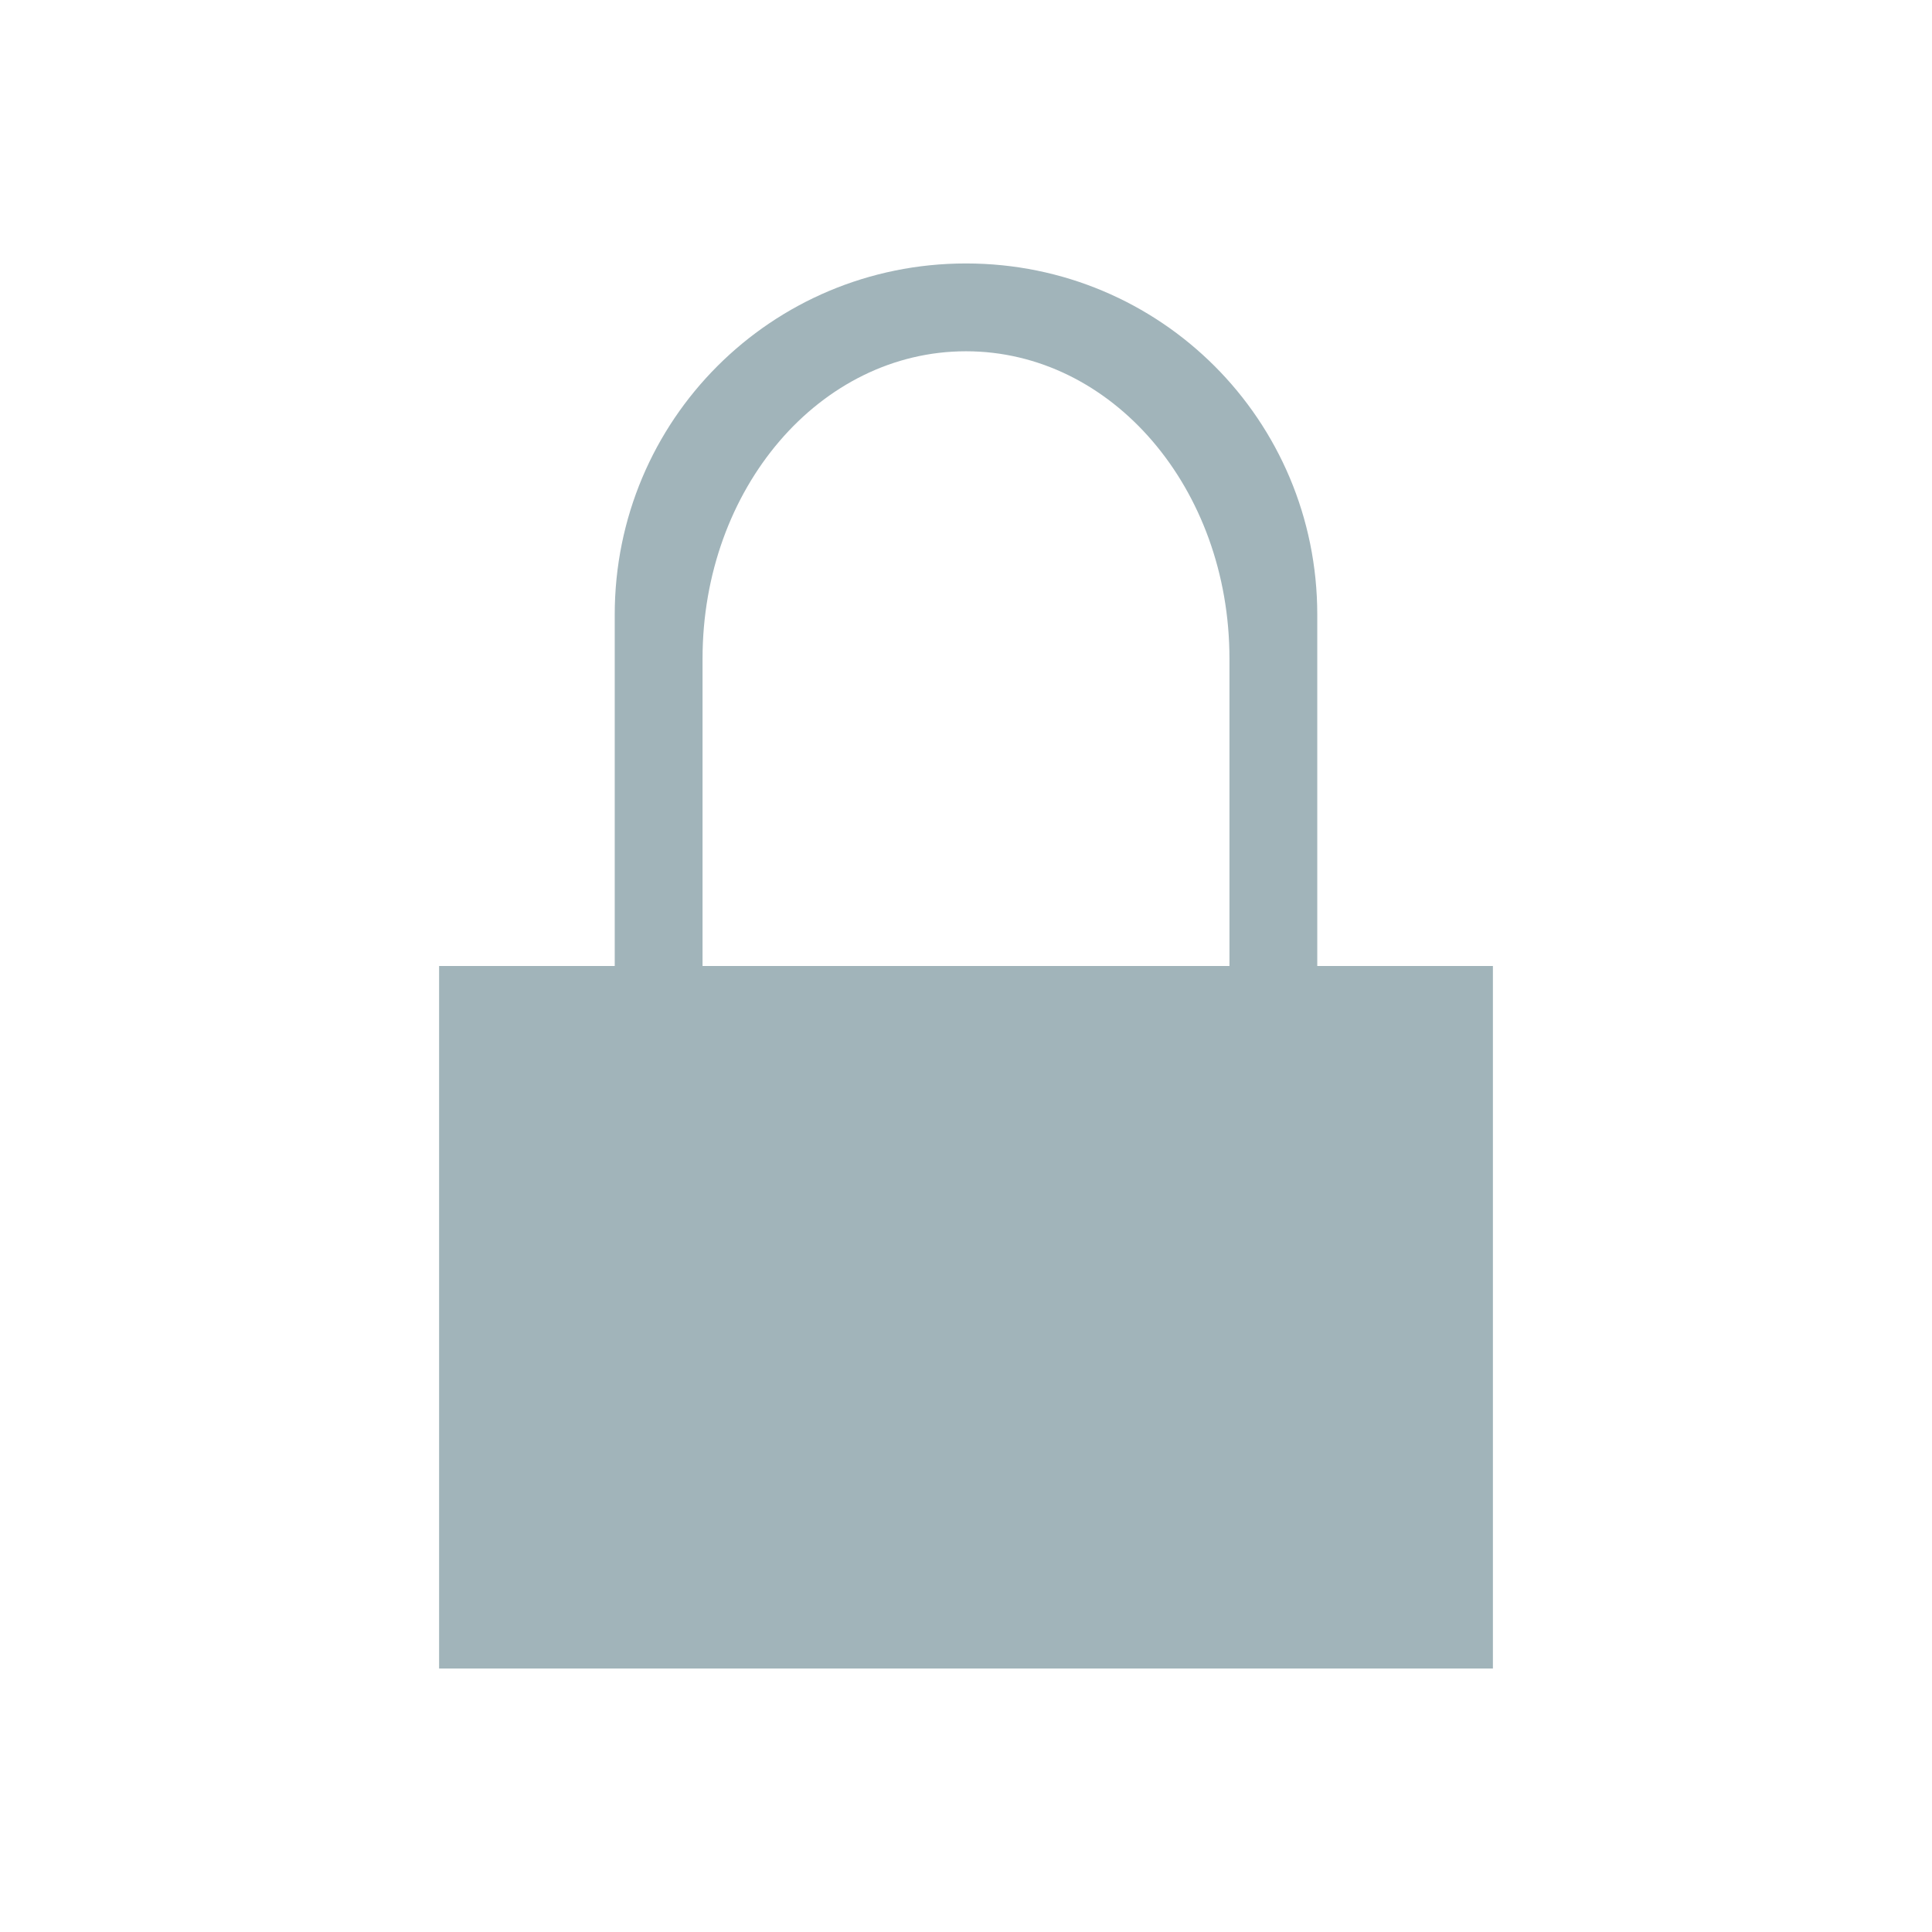
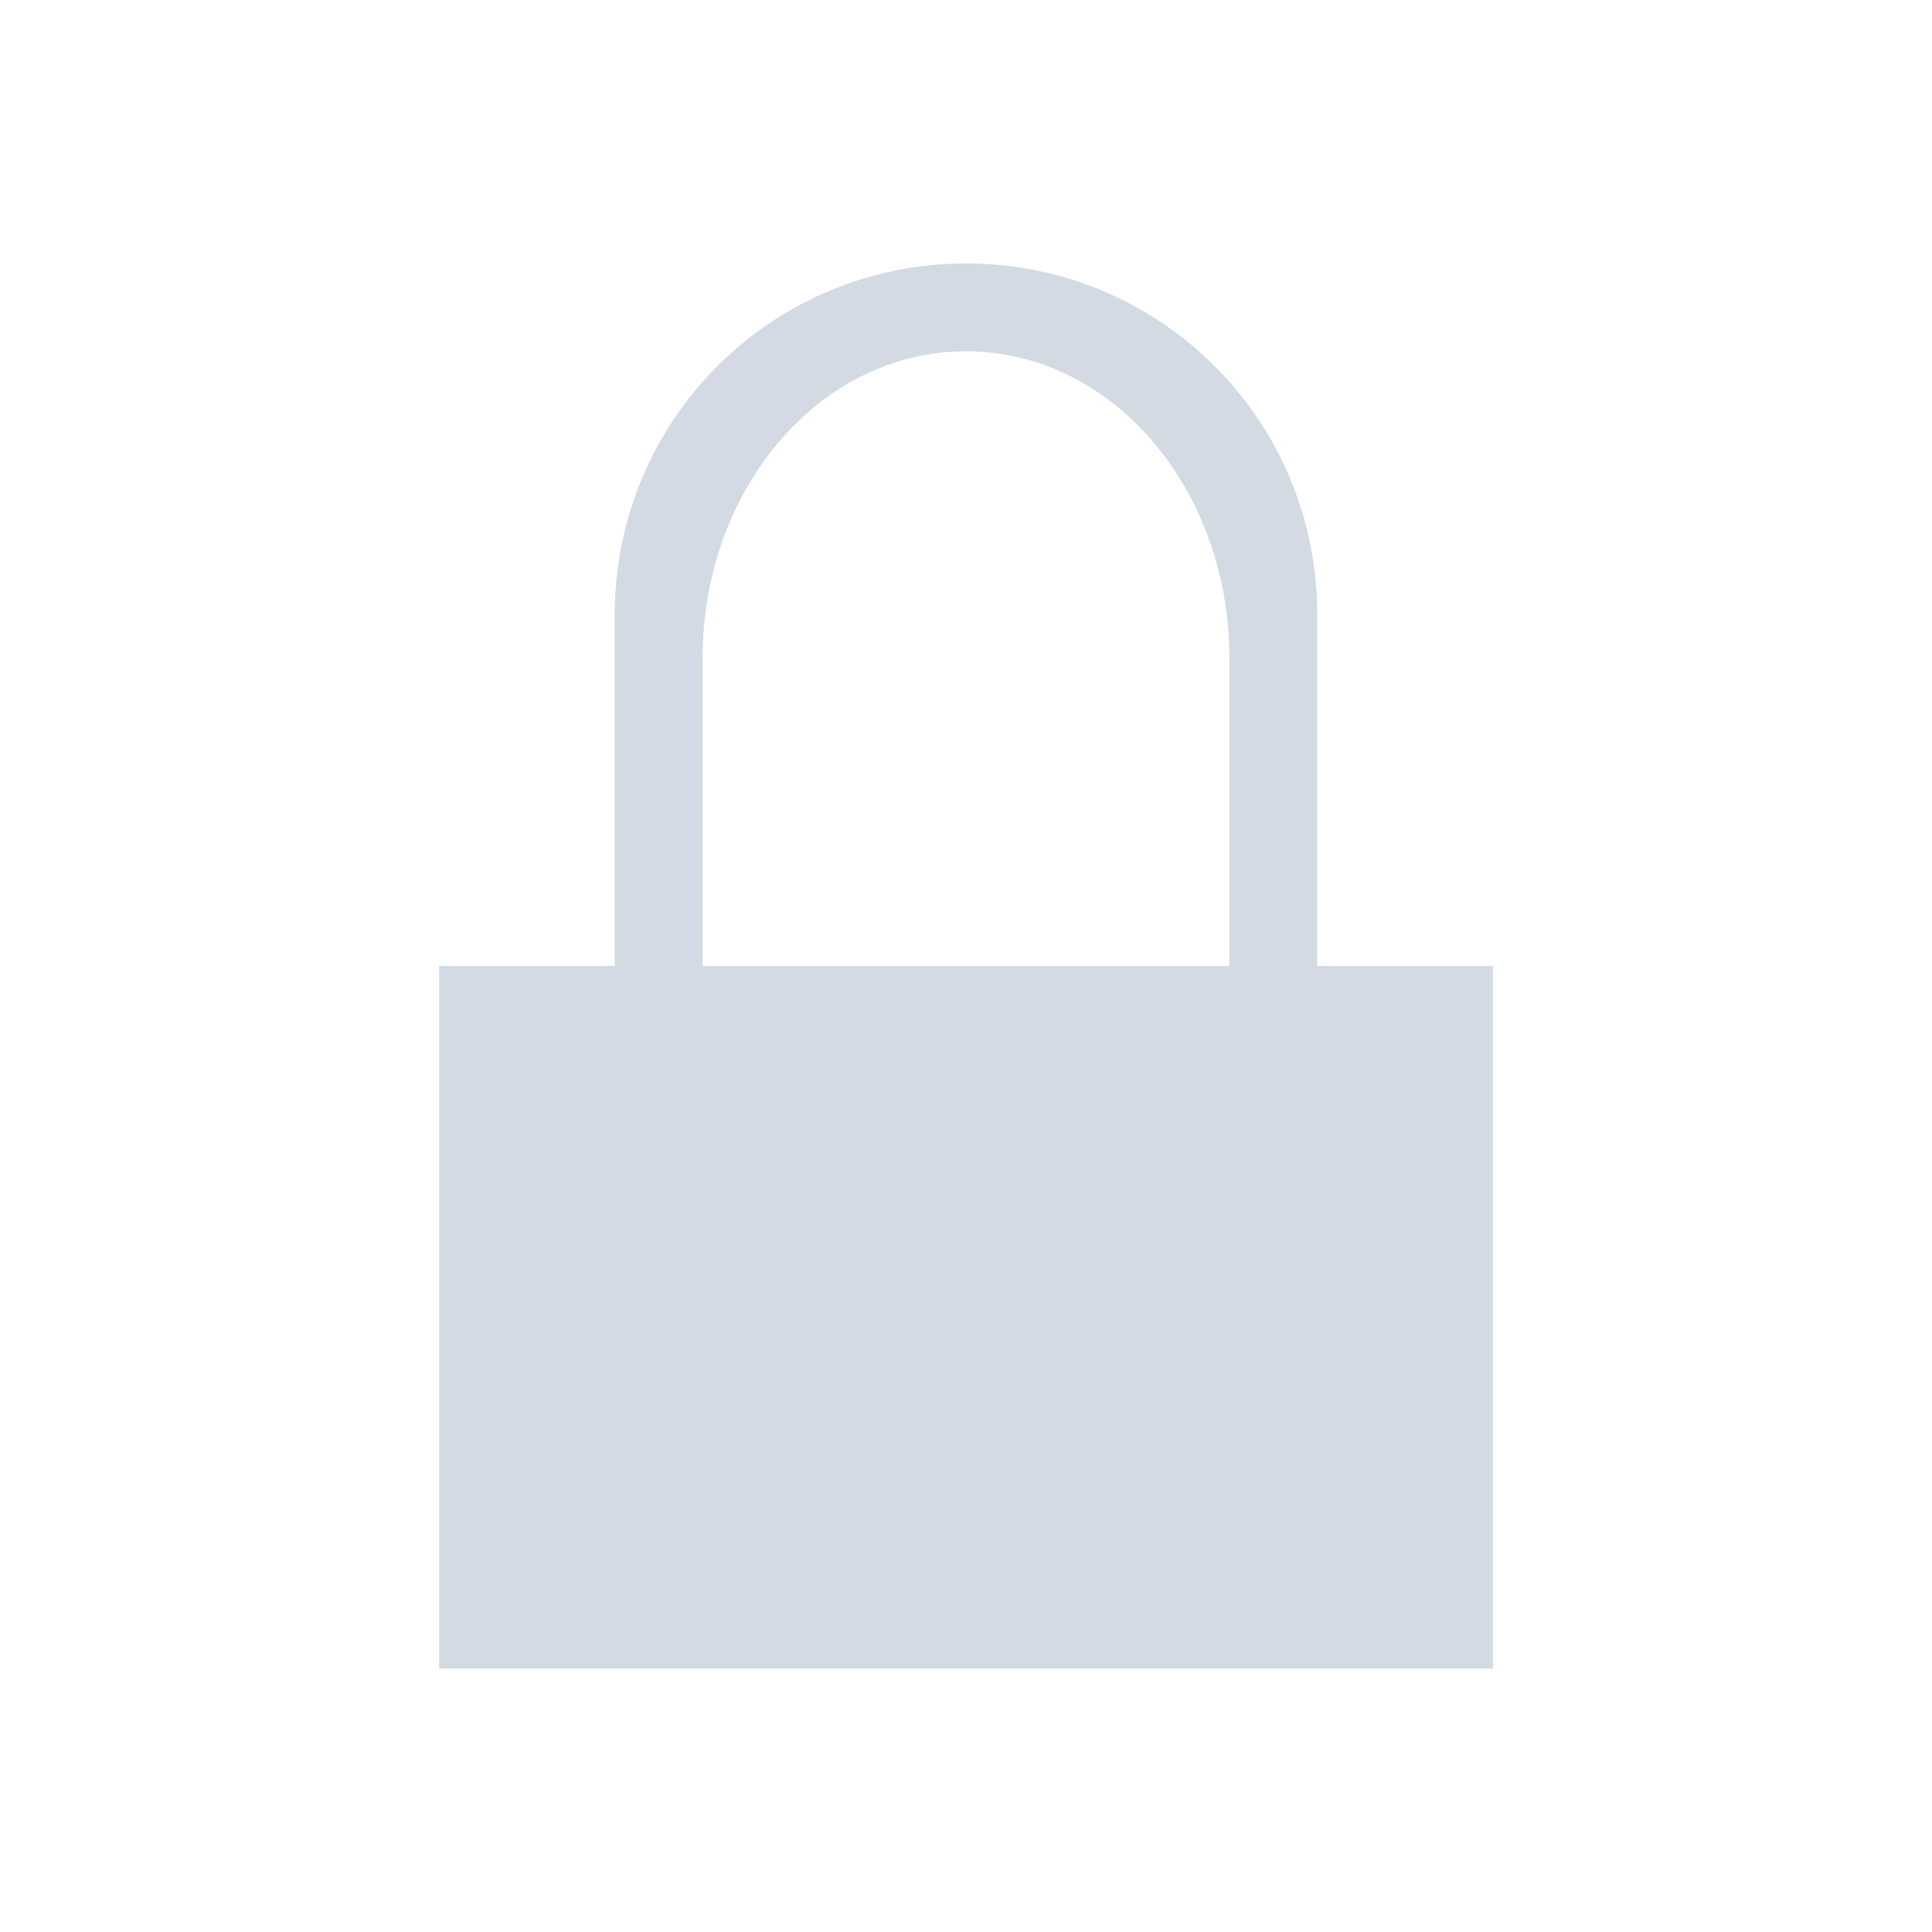
<svg xmlns="http://www.w3.org/2000/svg" viewBox="0 0 22 22" id="svg" version="1.1" width="100%" height="100%">
  <defs id="defs81">
    <style id="current-color-scheme" type="text/css">
      }
</style>
  </defs>
  <g transform="translate(-36,-1)" id="kgpg">
    <rect style="opacity:0.01;fill:#00000f;fill-opacity:0.004;stroke:none" id="rect3814-8" width="22" height="22" x="36" y="1" />
-     <path style="fill:#a1b4ba;fill-opacity:1;stroke:none" d="m 47,4 c -2.216,0 -4,1.784 -4,4 l 0,4 -2,0 0,1 0,7 1,0 10,0 1,0 0,-8 -1,0 -1,0 0,-4 C 51,5.784 49.216,4 47,4 z m 0,1 c 1.662,0 3,1.561 3,3.5 l 0,3.5 -6,0 0,-3.5 C 44,6.561 45.338,5 47,5 z" id="rect4136-4" class="ColorScheme-Text" />
+     <path style="fill:#d3dae3;fill-opacity:1;stroke:none" d="m 47,4 c -2.216,0 -4,1.784 -4,4 v 4 h -2 v 1 7 h 1 10 1 V 12 H 52 51 V 8 C 51,5.784 49.216,4 47,4 Z m 0,1 c 1.662,0 3,1.561 3,3.5 V 12 H 44 V 8.5 C 44,6.561 45.338,5 47,5 Z" id="rect4136-4" class="ColorScheme-Text" />
  </g>
</svg>
